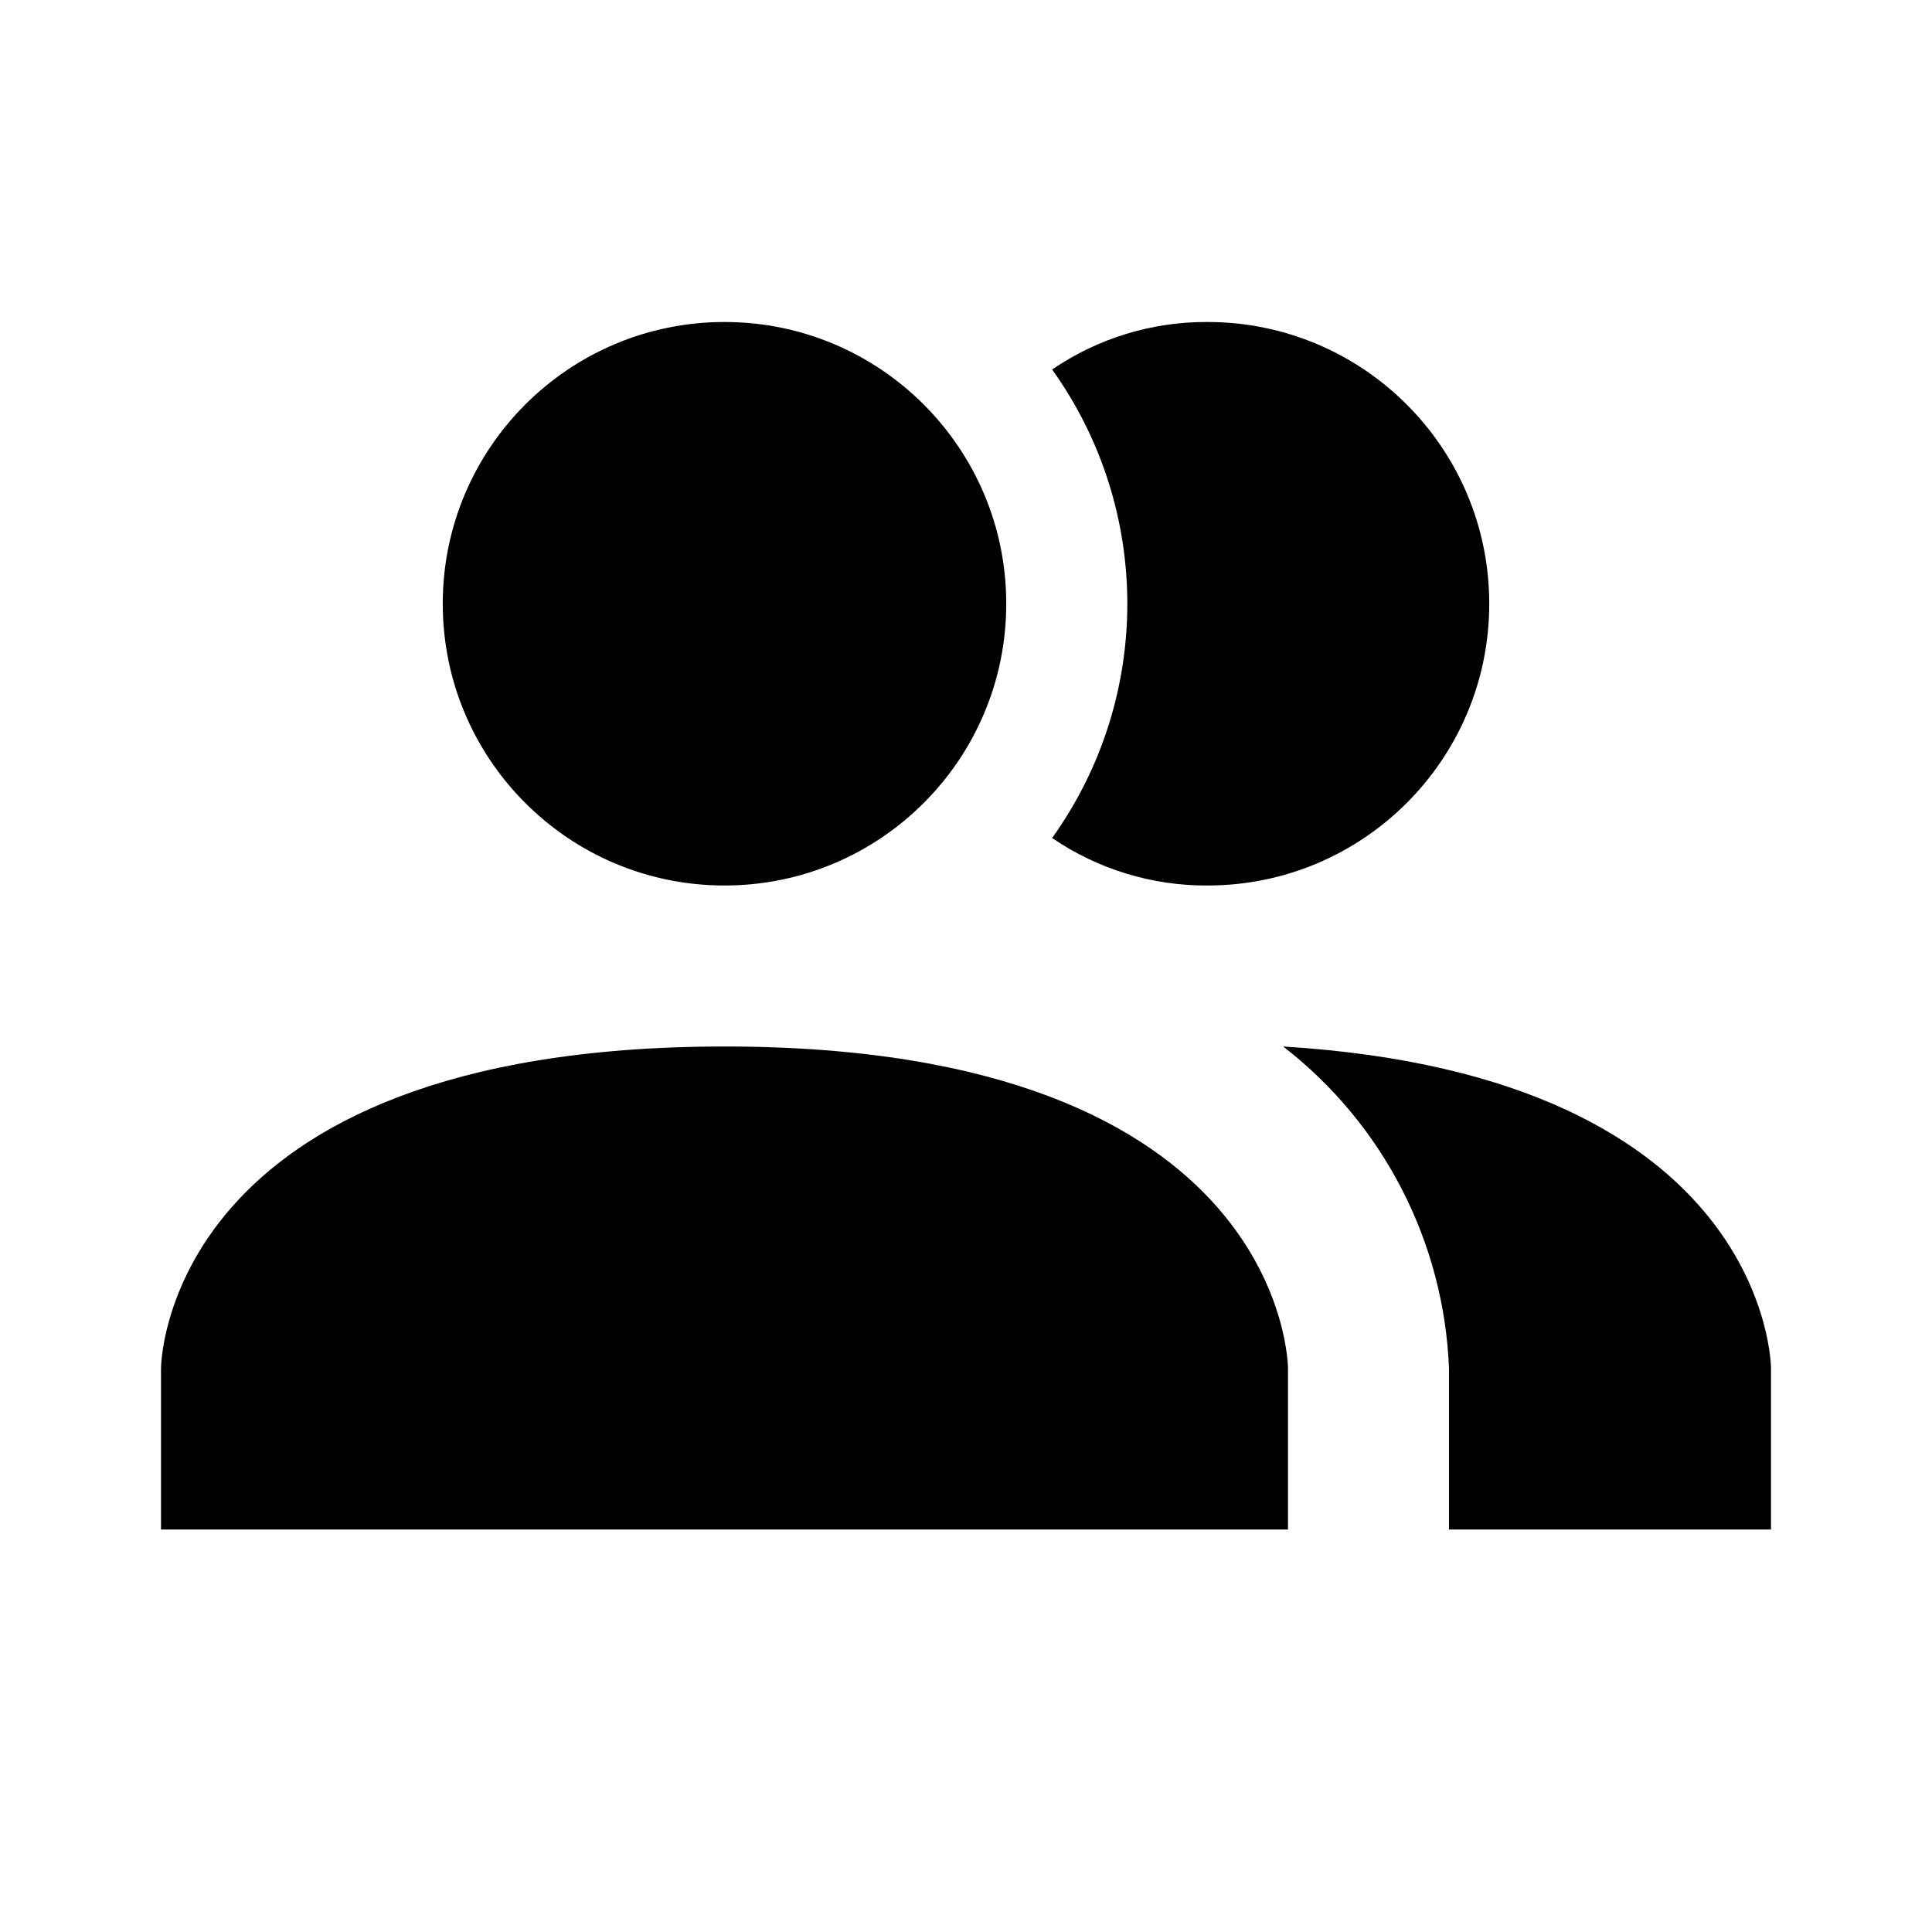
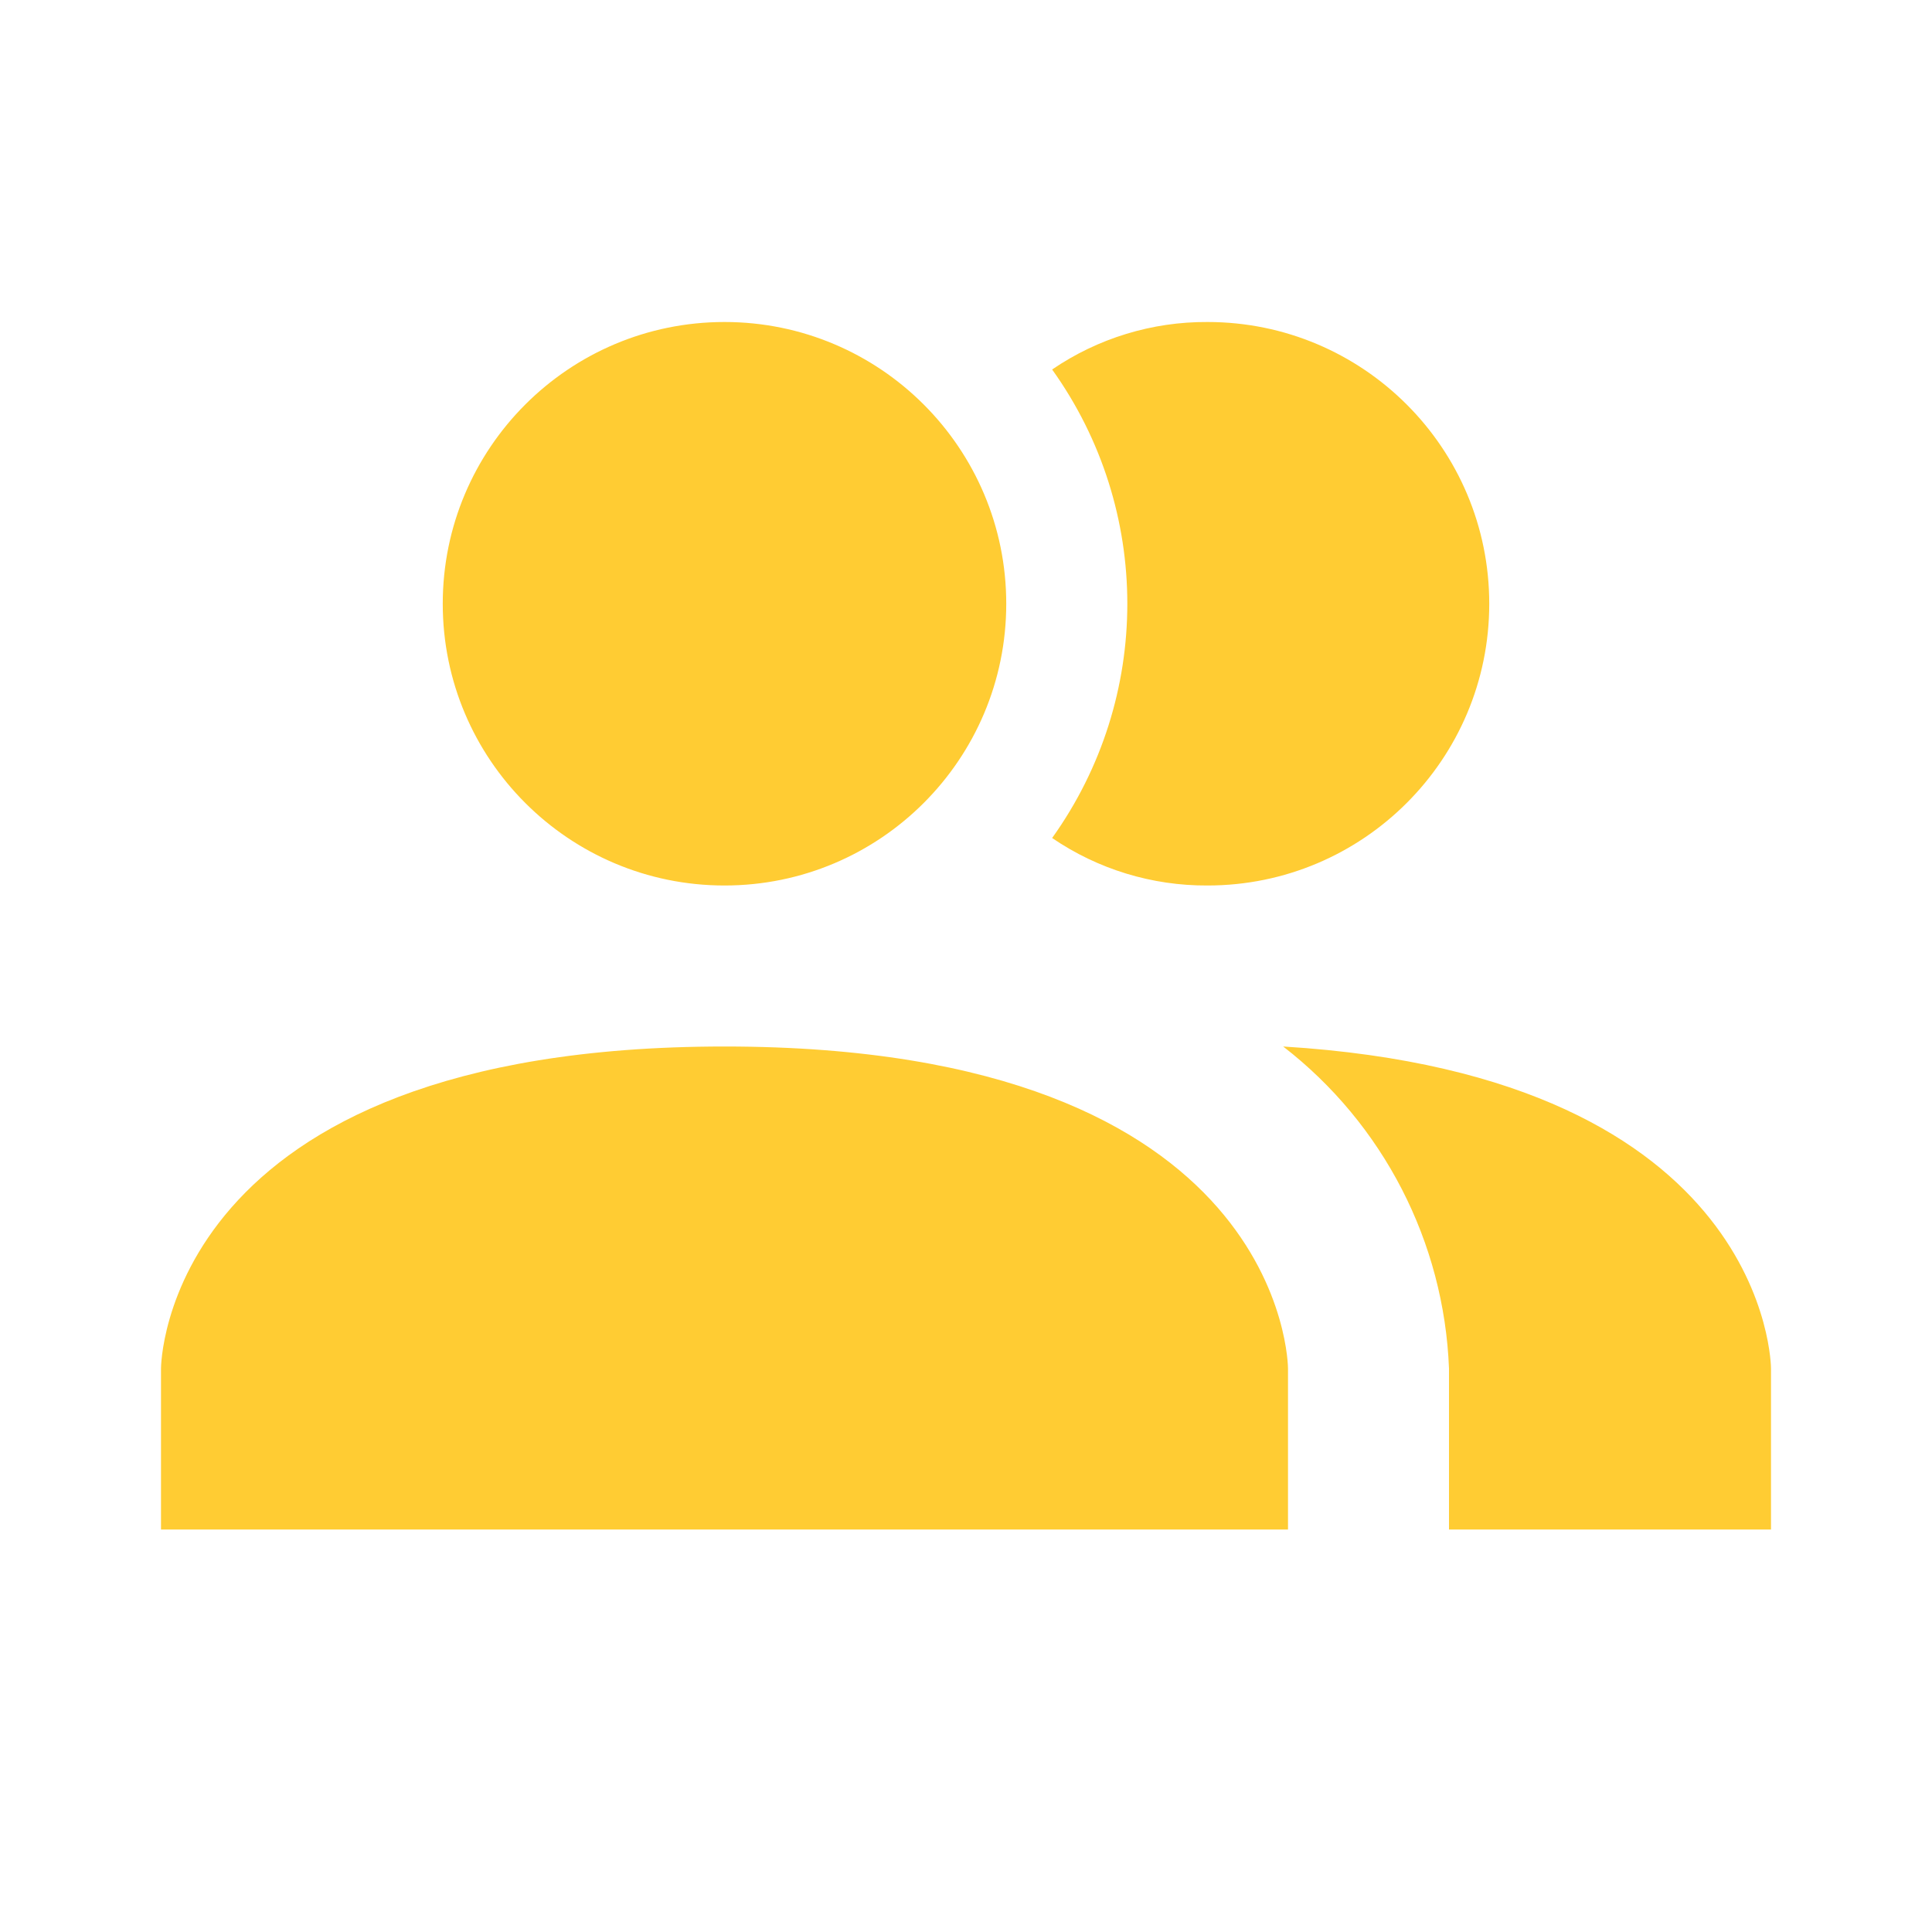
<svg xmlns="http://www.w3.org/2000/svg" viewBox="0 0 24 24">
-   <path d="M16 17V19H2V17S2 13 9 13 16 17 16 17M12.5 7.5A3.5 3.5 0 1 0 9 11A3.5 3.5 0 0 0 12.5 7.5M15.94 13A5.32 5.32 0 0 1 18 17V19H22V17S22 13.37 15.94 13M15 4A3.39 3.39 0 0 0 13.07 4.59A5 5 0 0 1 13.07 10.41A3.39 3.39 0 0 0 15 11A3.5 3.5 0 0 0 15 4Z" />
+   <path fill="#FFCC33" d="M16 17V19H2V17S2 13 9 13 16 17 16 17M12.5 7.5A3.5 3.5 0 1 0 9 11A3.5 3.5 0 0 0 12.5 7.5M15.94 13A5.32 5.32 0 0 1 18 17V19H22V17S22 13.37 15.94 13M15 4A3.39 3.39 0 0 0 13.07 4.59A5 5 0 0 1 13.07 10.41A3.39 3.39 0 0 0 15 11A3.5 3.5 0 0 0 15 4Z" />
</svg>
